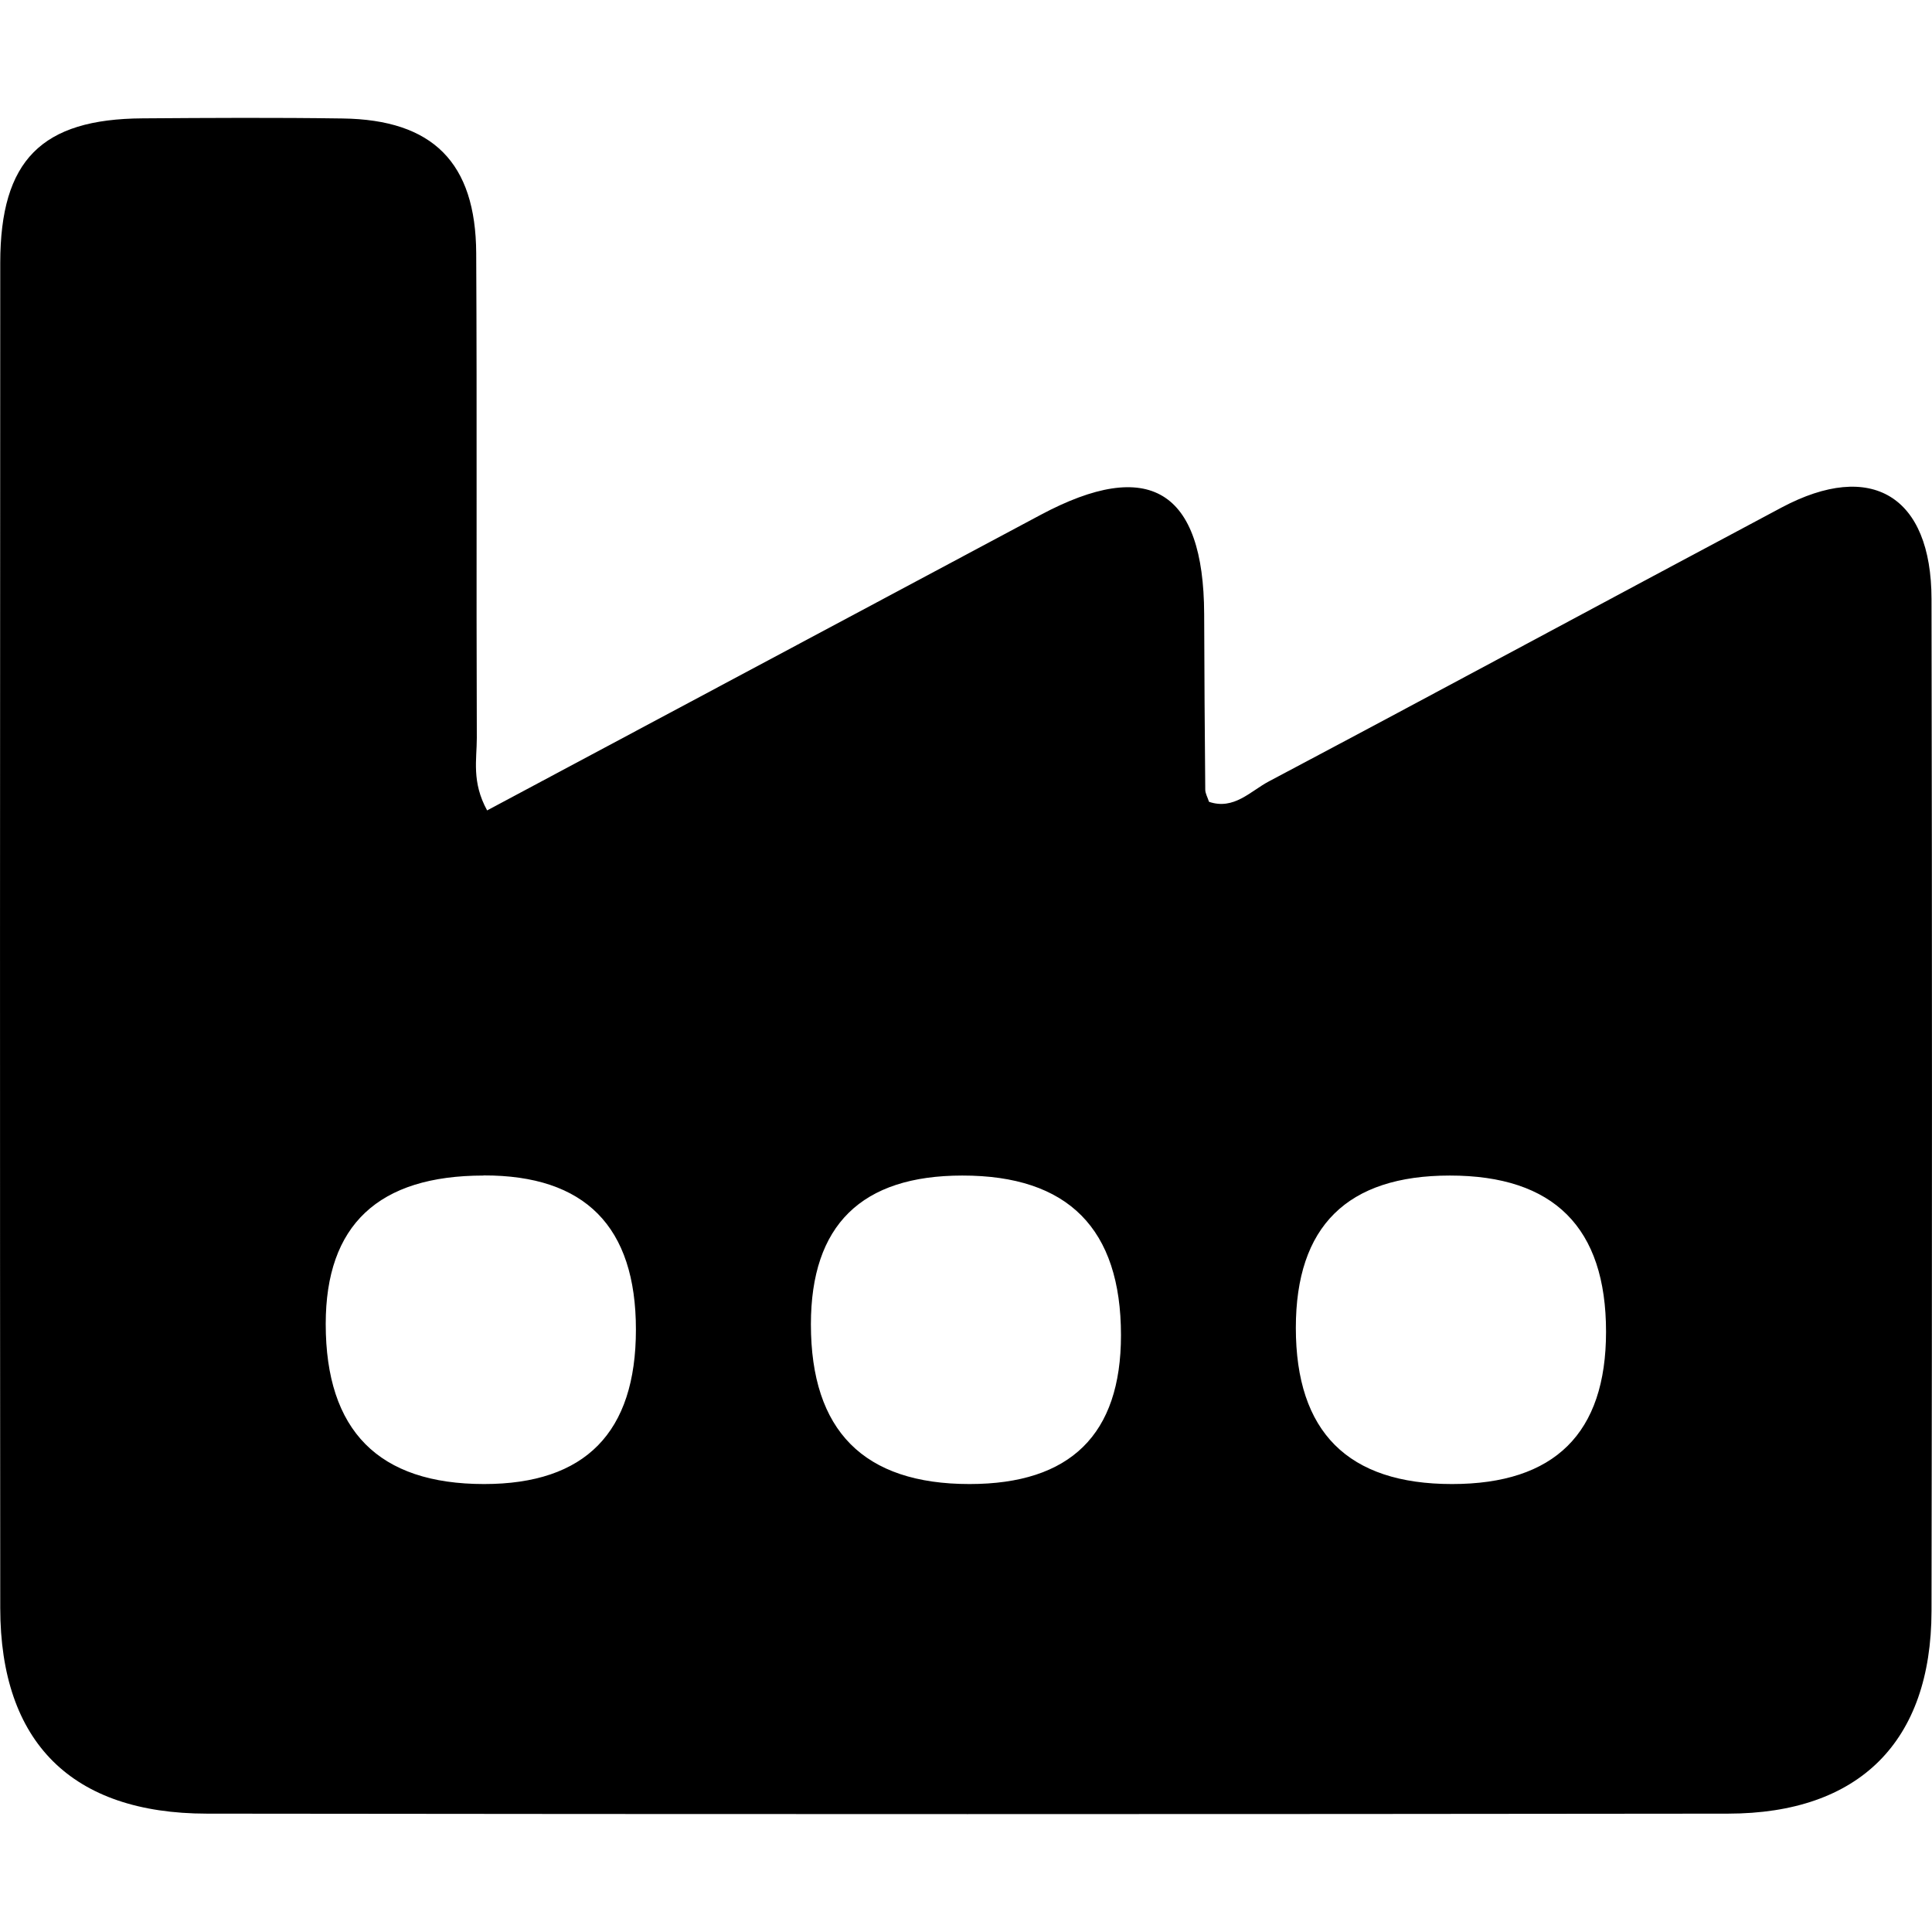
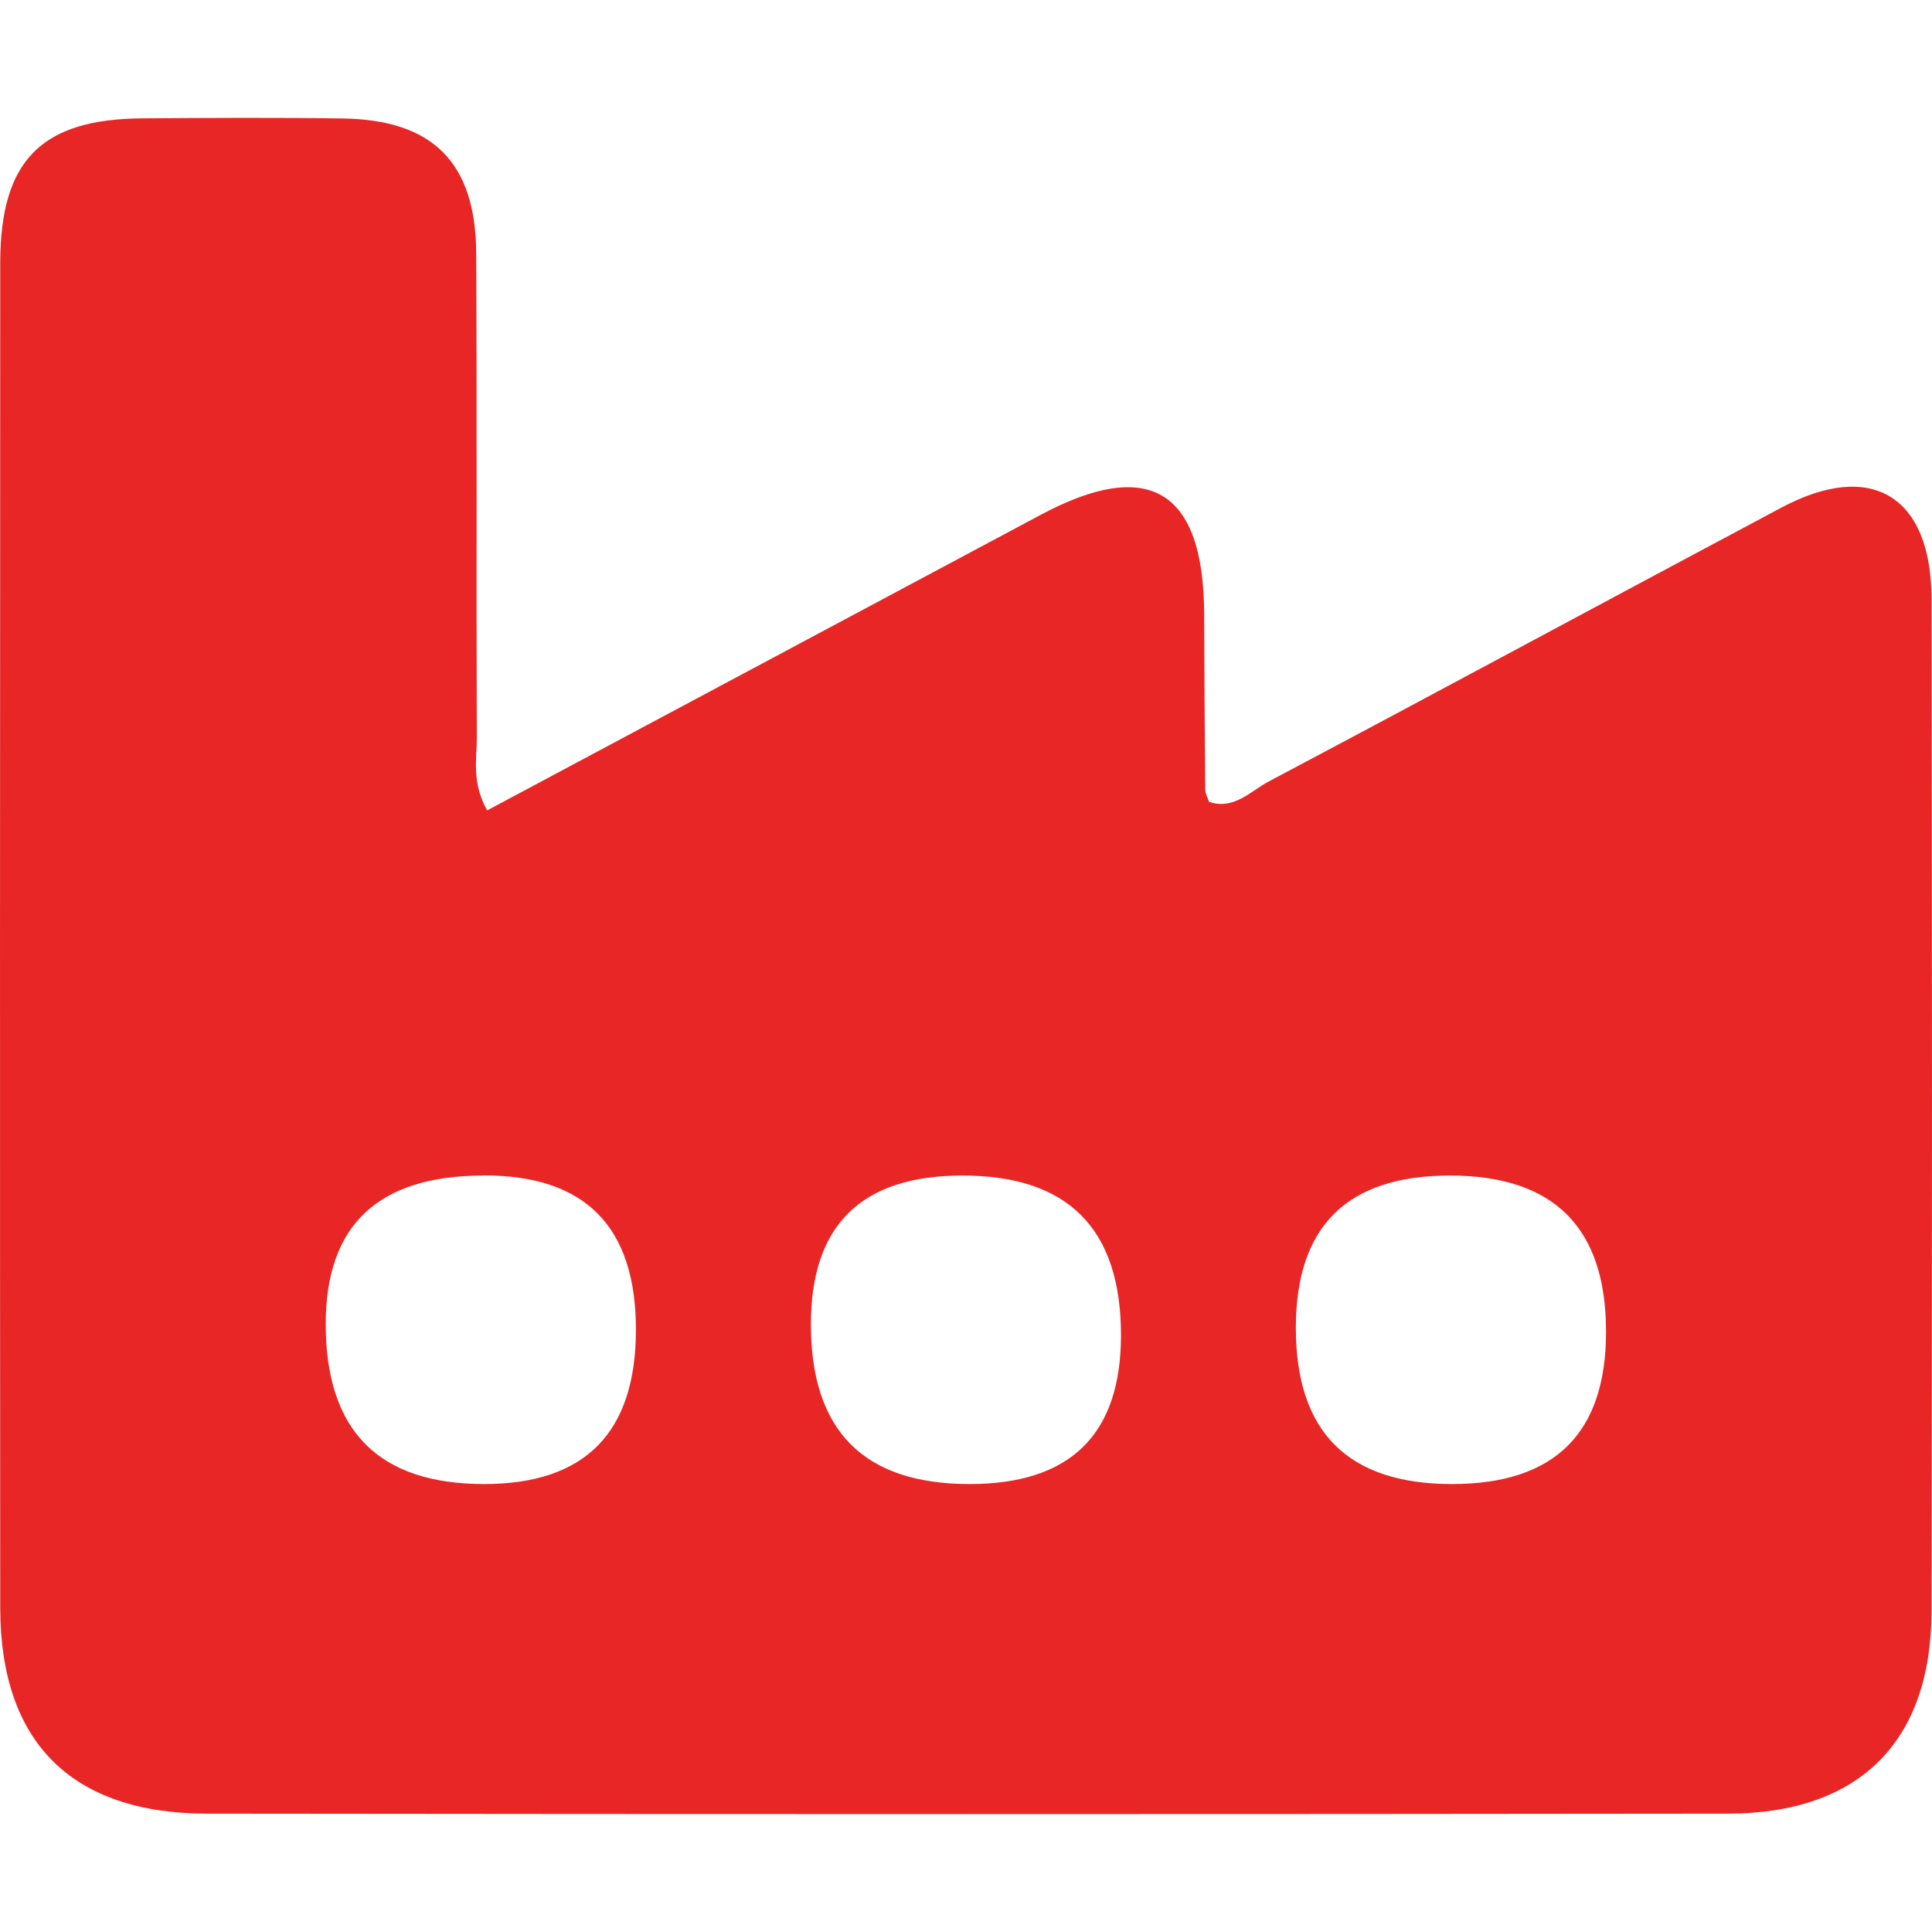
- <svg xmlns="http://www.w3.org/2000/svg" viewBox="0 0 159.32 139.88" width="40" height="40">
-   <path d="M40.17,57.11c15.42-8.23,30.53-16.3,45.64-24.37,8.95-4.78,13.45-2.05,13.49,8.17,.02,4.83,.04,9.66,.09,14.49,0,.31,.19,.62,.31,1,2.05,.7,3.42-.88,4.93-1.68,14.12-7.48,28.18-15.08,42.29-22.59,7.41-3.94,12.35-.95,12.36,7.55,.05,27.82,.05,55.64,0,83.46-.02,10.76-5.95,16.69-16.78,16.7-41.81,.05-83.62,.05-125.44,0-11.14-.01-17.03-5.87-17.04-16.95C-.01,85.91,0,48.93,.02,11.95,.03,3.49,3.42,.09,11.76,.04,17.26,0,22.76-.03,28.25,.05c7.44,.1,10.98,3.63,11.02,11.11,.07,13.33,0,26.65,.05,39.98,0,1.77-.44,3.62,.85,5.97Zm-.29,30.11q-13.02,0-13.02,12.24,0,13.2,13.06,13.2,12.52,0,12.52-12.74t-12.56-12.71Zm52.56,13.17q0-13.18-13.08-13.17-12.49,0-12.49,12.27,0,13.17,13.08,13.17,12.49,0,12.49-12.27Zm14.42-.61q0,12.88,12.88,12.88,12.7,0,12.7-12.56,0-12.88-12.88-12.88-12.7,0-12.7,12.56Z" />
+ <svg xmlns="http://www.w3.org/2000/svg" viewBox="0 0 159.32 139.88" width="40" height="40" fill="#E82626">
+   <path d="M40.17 57.11c15.42-8.23 30.53-16.3 45.64-24.37 8.95-4.78 13.45-2.05 13.49 8.17.02 4.83.04 9.66.09 14.49 0 .31.19.62.31 1 2.05.7 3.42-.88 4.93-1.68 14.12-7.48 28.18-15.08 42.29-22.59 7.41-3.94 12.35-.95 12.36 7.55.05 27.82.05 55.64 0 83.46-.02 10.76-5.95 16.69-16.78 16.7-41.81.05-83.62.05-125.44 0C5.92 139.83.03 133.97.02 122.89-.01 85.91 0 48.93.02 11.95.03 3.49 3.42.09 11.76.04c5.5-.04 11-.07 16.49.01 7.44.1 10.98 3.63 11.02 11.11.07 13.33 0 26.65.05 39.98 0 1.77-.44 3.62.85 5.97zm-.29 30.11q-13.02 0-13.02 12.24 0 13.2 13.06 13.2 12.52 0 12.52-12.74T39.88 87.21zm52.56 13.17q0-13.18-13.08-13.17-12.49 0-12.49 12.27 0 13.17 13.08 13.17 12.49 0 12.49-12.27zm14.42-.61q0 12.88 12.88 12.88 12.7 0 12.7-12.56 0-12.88-12.88-12.88-12.7 0-12.7 12.56z" />
</svg>
